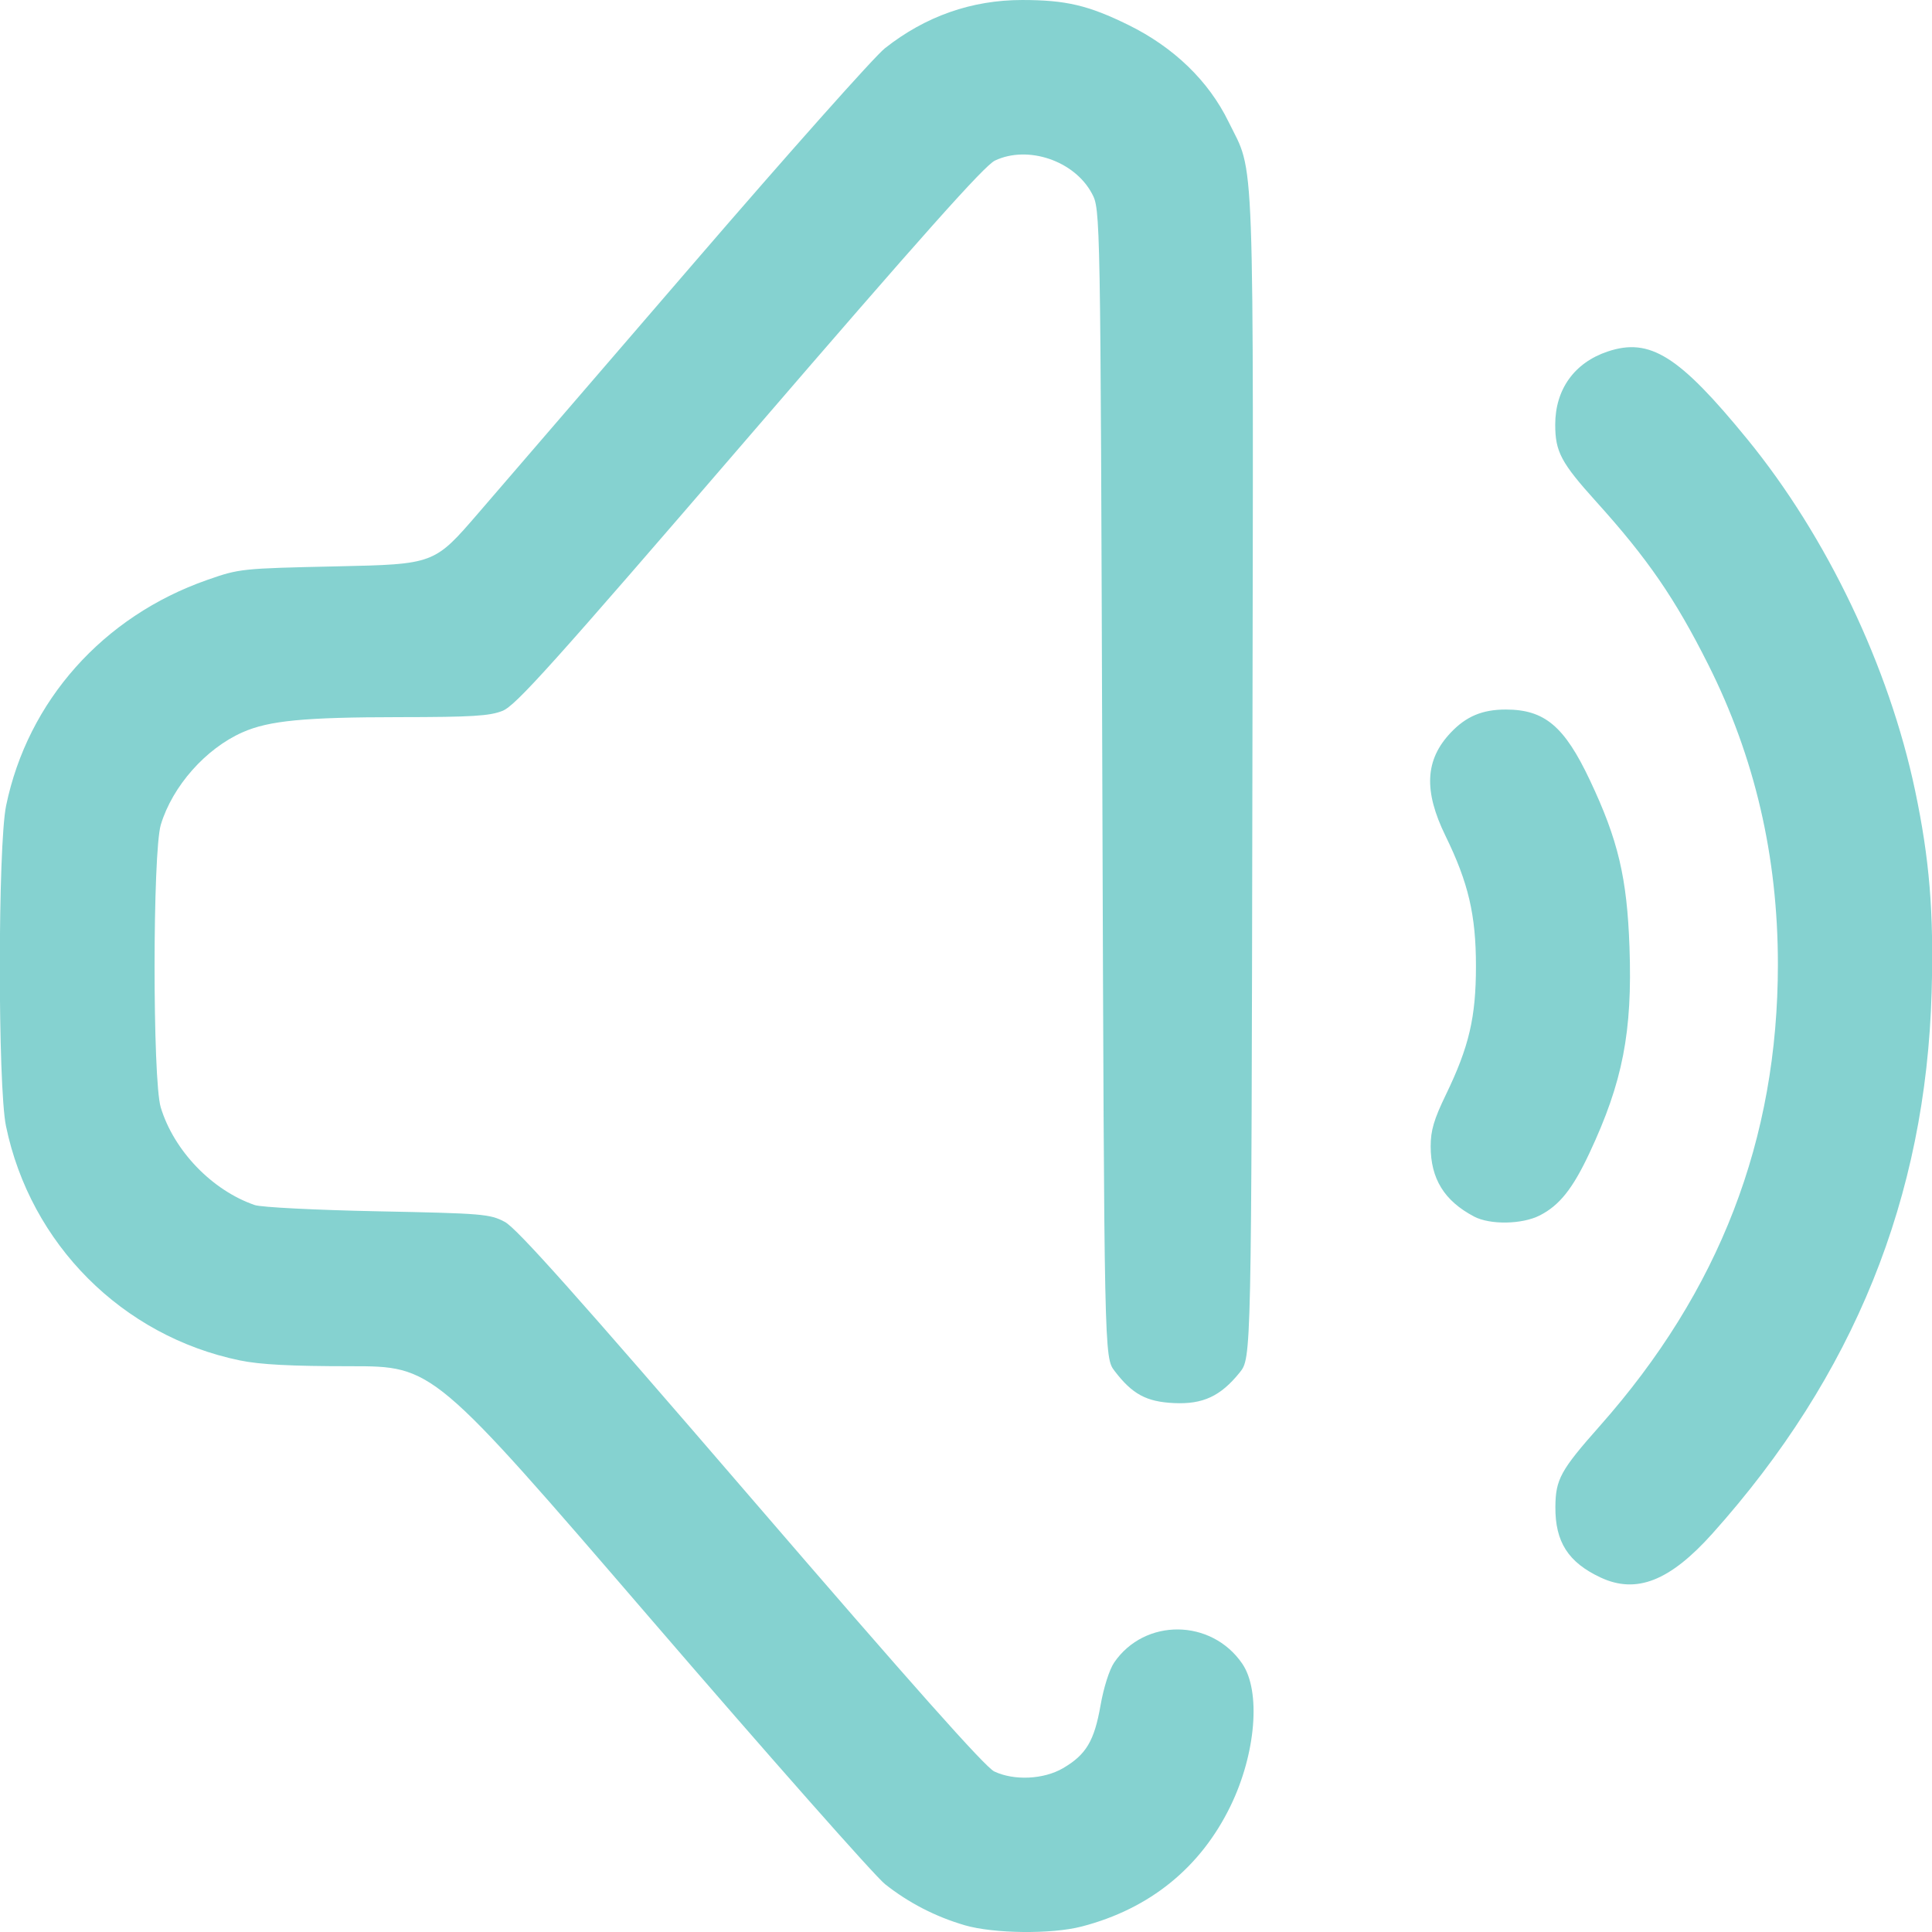
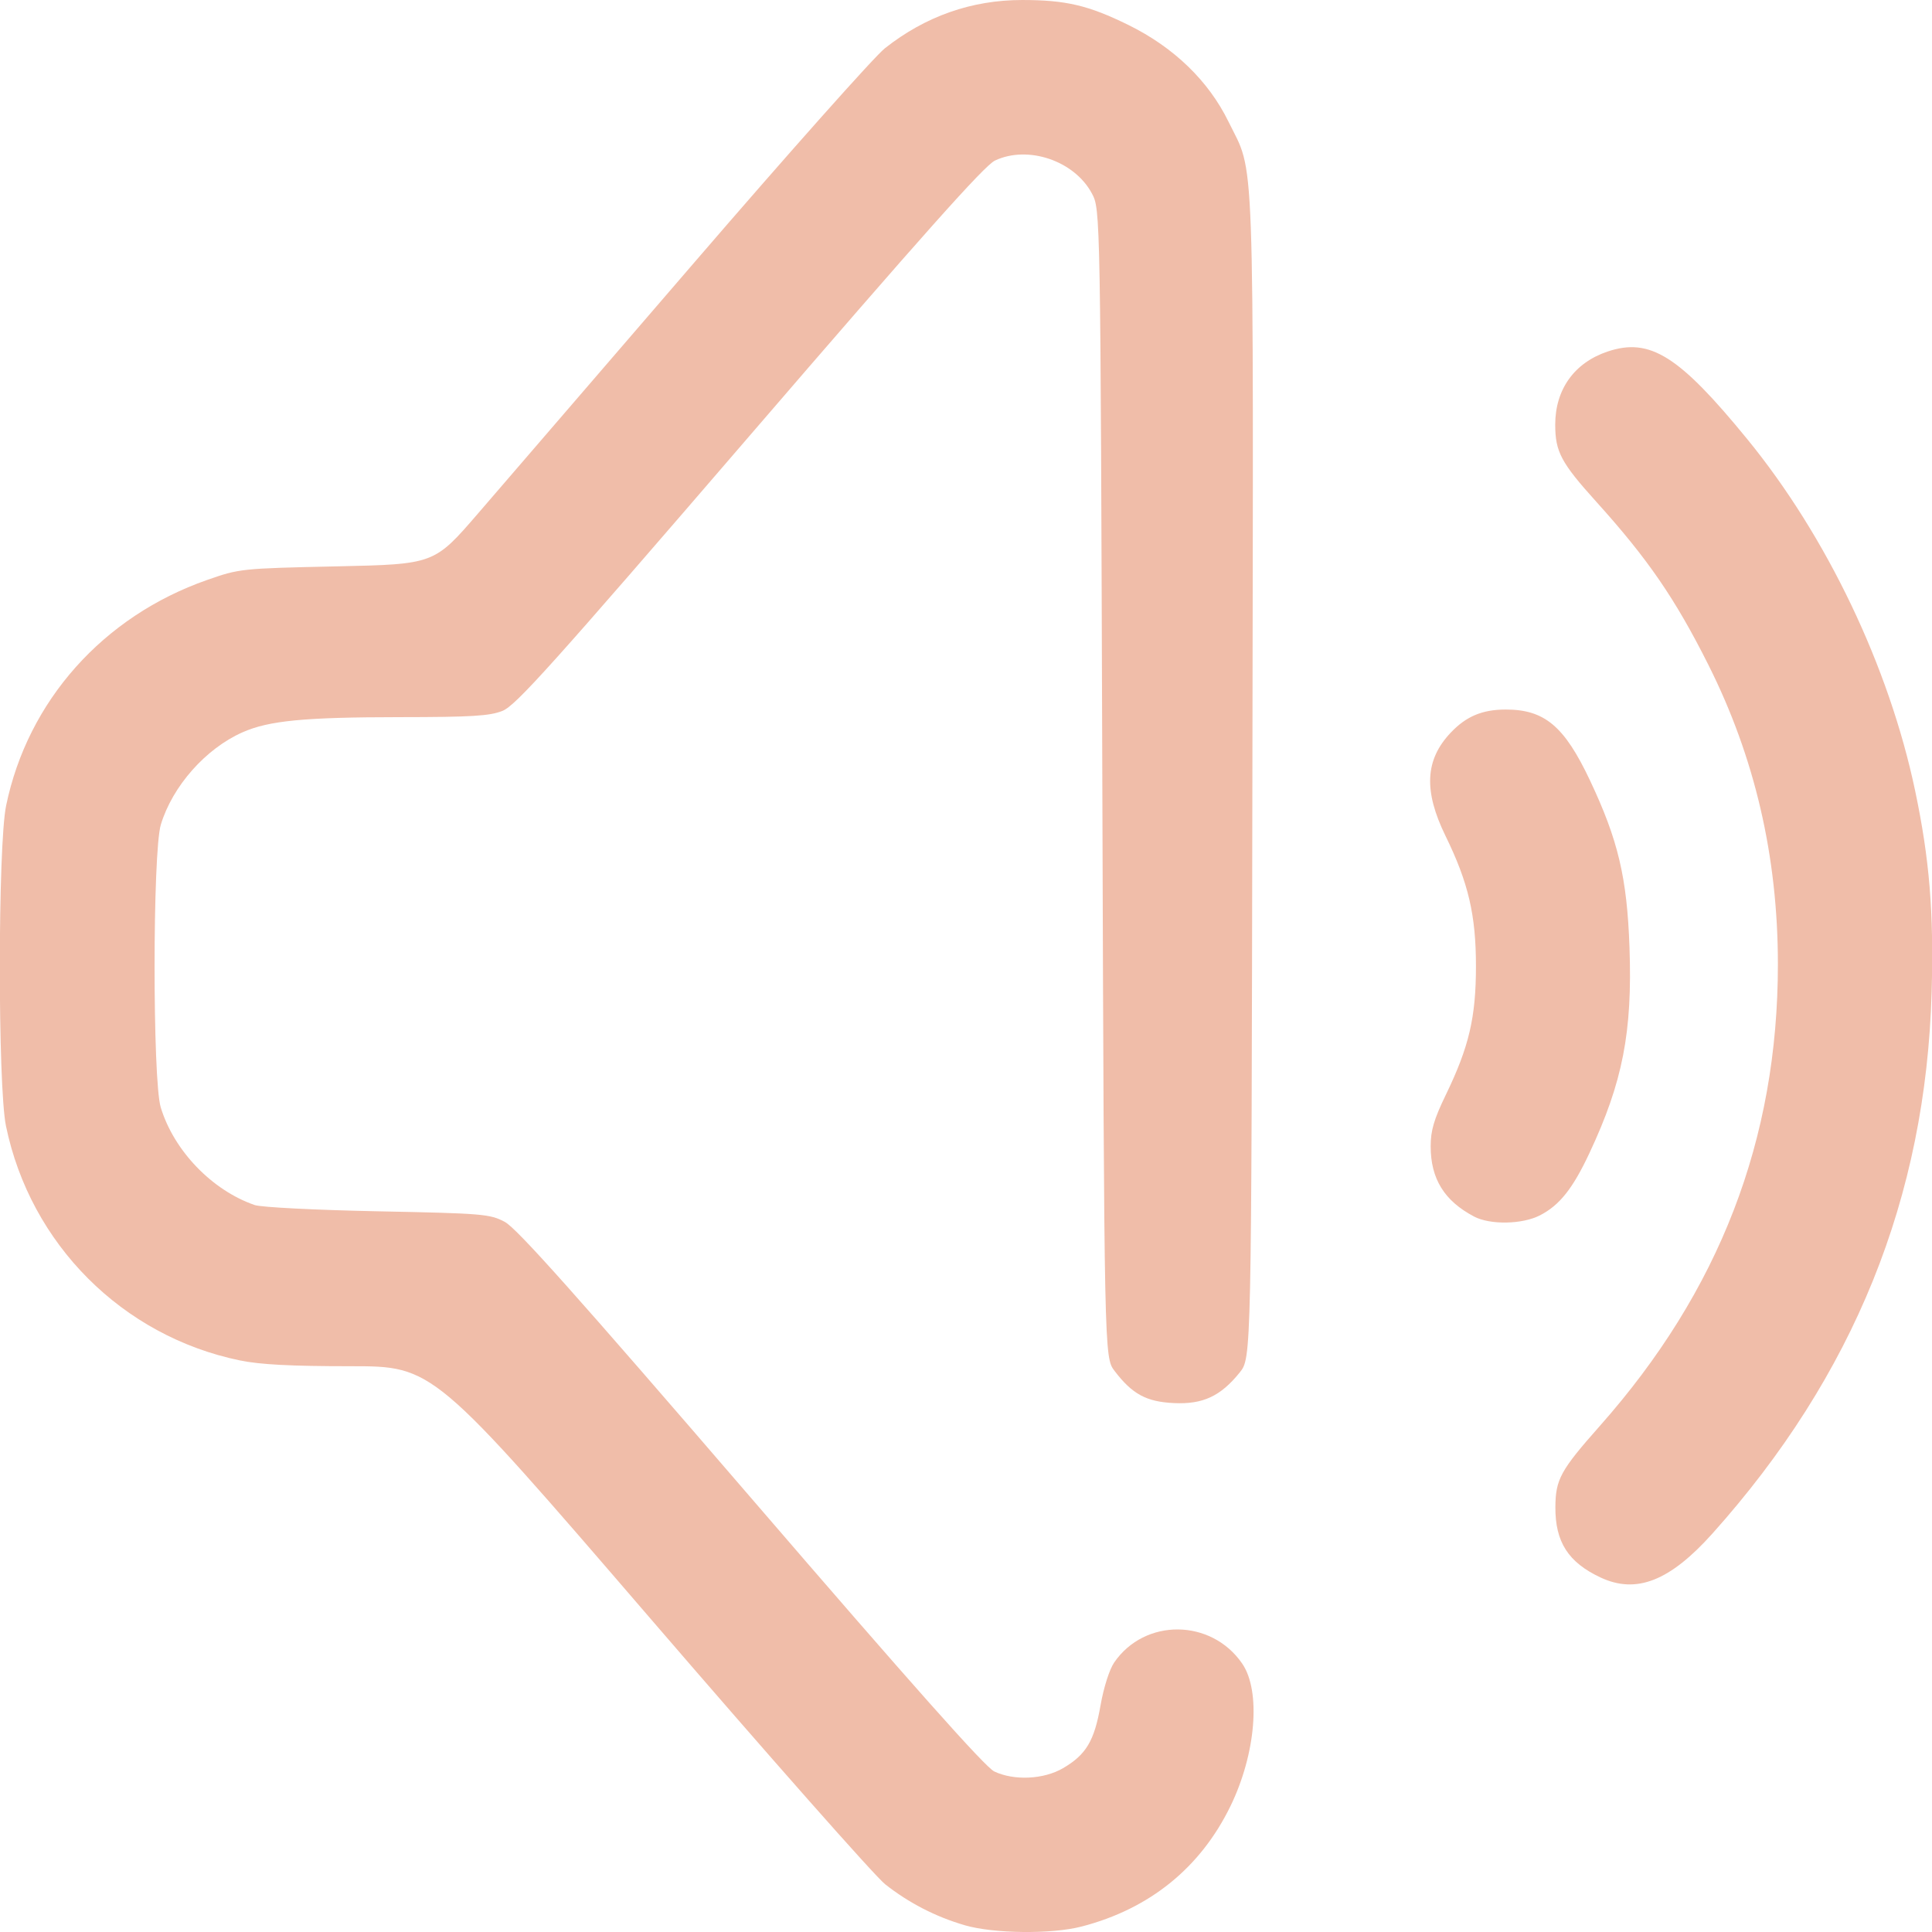
<svg xmlns="http://www.w3.org/2000/svg" xmlns:xlink="http://www.w3.org/1999/xlink" width="512" height="512" viewBox="0 0 135.467 135.467" version="1.1" id="svg1" xml:space="preserve">
  <defs id="defs1">
    <linearGradient id="linearGradient2">
-       <stop style="stop-color:#85d2d0;stop-opacity:1;" offset="0" id="stop2" />
-       <stop style="stop-color:#85d2d0;stop-opacity:1" offset="1" id="stop3" />
+       <stop style="stop-color:#f0bda9;stop-opacity:1;" offset="0" id="stop2" />
+       <stop style="stop-color:#f0bda9;stop-opacity:1" offset="1" id="stop3" />
    </linearGradient>
    <linearGradient xlink:href="#linearGradient2" id="linearGradient3" x1="34.836" y1="202.761" x2="128.478" y2="201.471" gradientUnits="userSpaceOnUse" gradientTransform="translate(-4.413462,-84.89423)" />
  </defs>
  <g id="layer1" transform="matrix(0.9376617,0,0,0.9376617,-28.53473,-44.16897)">
    <path style="fill:url(#linearGradient3);fill-opacity:1" d="m 102.562,191.069 c -2.166,-0.632 -4.182,-1.671 -5.943,-3.064 -0.767,-0.607 -8.685,-9.57 -17.596,-19.919 -16.202,-18.816 -16.202,-18.816 -22.378,-18.816 -4.46,0 -6.76,-0.121 -8.278,-0.434 -8.794,-1.816 -15.665,-8.703 -17.488,-17.526 -0.619,-2.996 -0.611,-20.951 0.01,-23.959 1.618,-7.832 7.249,-14.154 15.032,-16.877 2.425,-0.848 2.542,-0.861 9.719,-1.017 7.264,-0.159 7.264,-0.159 10.55,-3.969 1.807,-2.095 9.07,-10.524 16.14,-18.731 7.07,-8.207 13.492,-15.425 14.271,-16.04 3.03,-2.395 6.488,-3.611 10.267,-3.611 3.271,0 4.962,0.398 7.95,1.869 3.393,1.67 5.988,4.179 7.479,7.229 1.988,4.066 1.868,0.77 1.787,48.96 -0.073,43.489 -0.073,43.489 -0.947,44.574 -1.43,1.776 -2.754,2.392 -4.918,2.289 -2.065,-0.098 -3.115,-0.666 -4.439,-2.402 -0.775,-1.017 -0.775,-1.017 -0.917,-43.936 -0.141,-42.92 -0.141,-42.92 -0.782,-44.119 -1.307,-2.447 -4.786,-3.626 -7.251,-2.456 -0.786,0.373 -5.425,5.577 -18.356,20.592 -14.764,17.144 -17.474,20.161 -18.464,20.557 -0.96,0.384 -2.298,0.466 -7.717,0.47 -7.12,0.006 -9.751,0.26 -11.724,1.133 -2.755,1.219 -5.237,4.024 -6.11,6.905 -0.62,2.046 -0.626,19.103 -0.007,21.143 0.982,3.238 3.839,6.207 7.028,7.304 0.486,0.167 4.546,0.373 9.196,0.467 7.871,0.158 8.39,0.201 9.502,0.791 0.894,0.474 5.312,5.425 18.405,20.63 12.053,13.997 17.519,20.145 18.198,20.467 1.485,0.705 3.704,0.599 5.146,-0.246 1.725,-1.011 2.333,-2.03 2.801,-4.69 0.236,-1.343 0.665,-2.691 1.022,-3.212 2.282,-3.33 7.264,-3.286 9.574,0.085 1.409,2.057 1.026,6.729 -0.872,10.64 -2.24,4.615 -6.045,7.698 -11.13,9.018 -2.261,0.587 -6.578,0.539 -8.76,-0.097 z m 47.56,-26 c -2.417,-1.128 -3.399,-2.661 -3.38,-5.275 0.015,-2.064 0.387,-2.744 3.316,-6.049 8.955,-10.105 13.323,-21.427 13.323,-34.533 0,-8.054 -1.723,-15.47 -5.204,-22.402 -2.485,-4.947 -4.527,-7.918 -8.363,-12.169 -2.648,-2.934 -3.084,-3.751 -3.084,-5.783 0,-2.636 1.433,-4.634 3.923,-5.467 3.158,-1.058 5.336,0.31 10.438,6.553 5.953,7.285 10.6,17.018 12.552,26.287 1.075,5.104 1.402,9.094 1.235,15.053 -0.432,15.378 -5.814,28.68 -16.382,40.487 -3.19,3.563 -5.694,4.55 -8.373,3.299 z m -9.46,-26.992 c -2.226,-1.171 -3.246,-2.822 -3.246,-5.253 0,-1.182 0.245,-2.013 1.14,-3.863 1.732,-3.582 2.246,-5.781 2.246,-9.607 0,-3.825 -0.563,-6.235 -2.278,-9.744 -1.646,-3.369 -1.529,-5.689 0.39,-7.716 1.156,-1.222 2.366,-1.73 4.118,-1.73 2.902,0 4.381,1.243 6.292,5.287 2.11,4.466 2.777,7.281 2.96,12.493 0.223,6.335 -0.505,10.076 -2.992,15.381 -1.253,2.673 -2.244,3.917 -3.717,4.669 -1.321,0.674 -3.716,0.715 -4.915,0.084 z" id="path1" />
  </g>
</svg>
